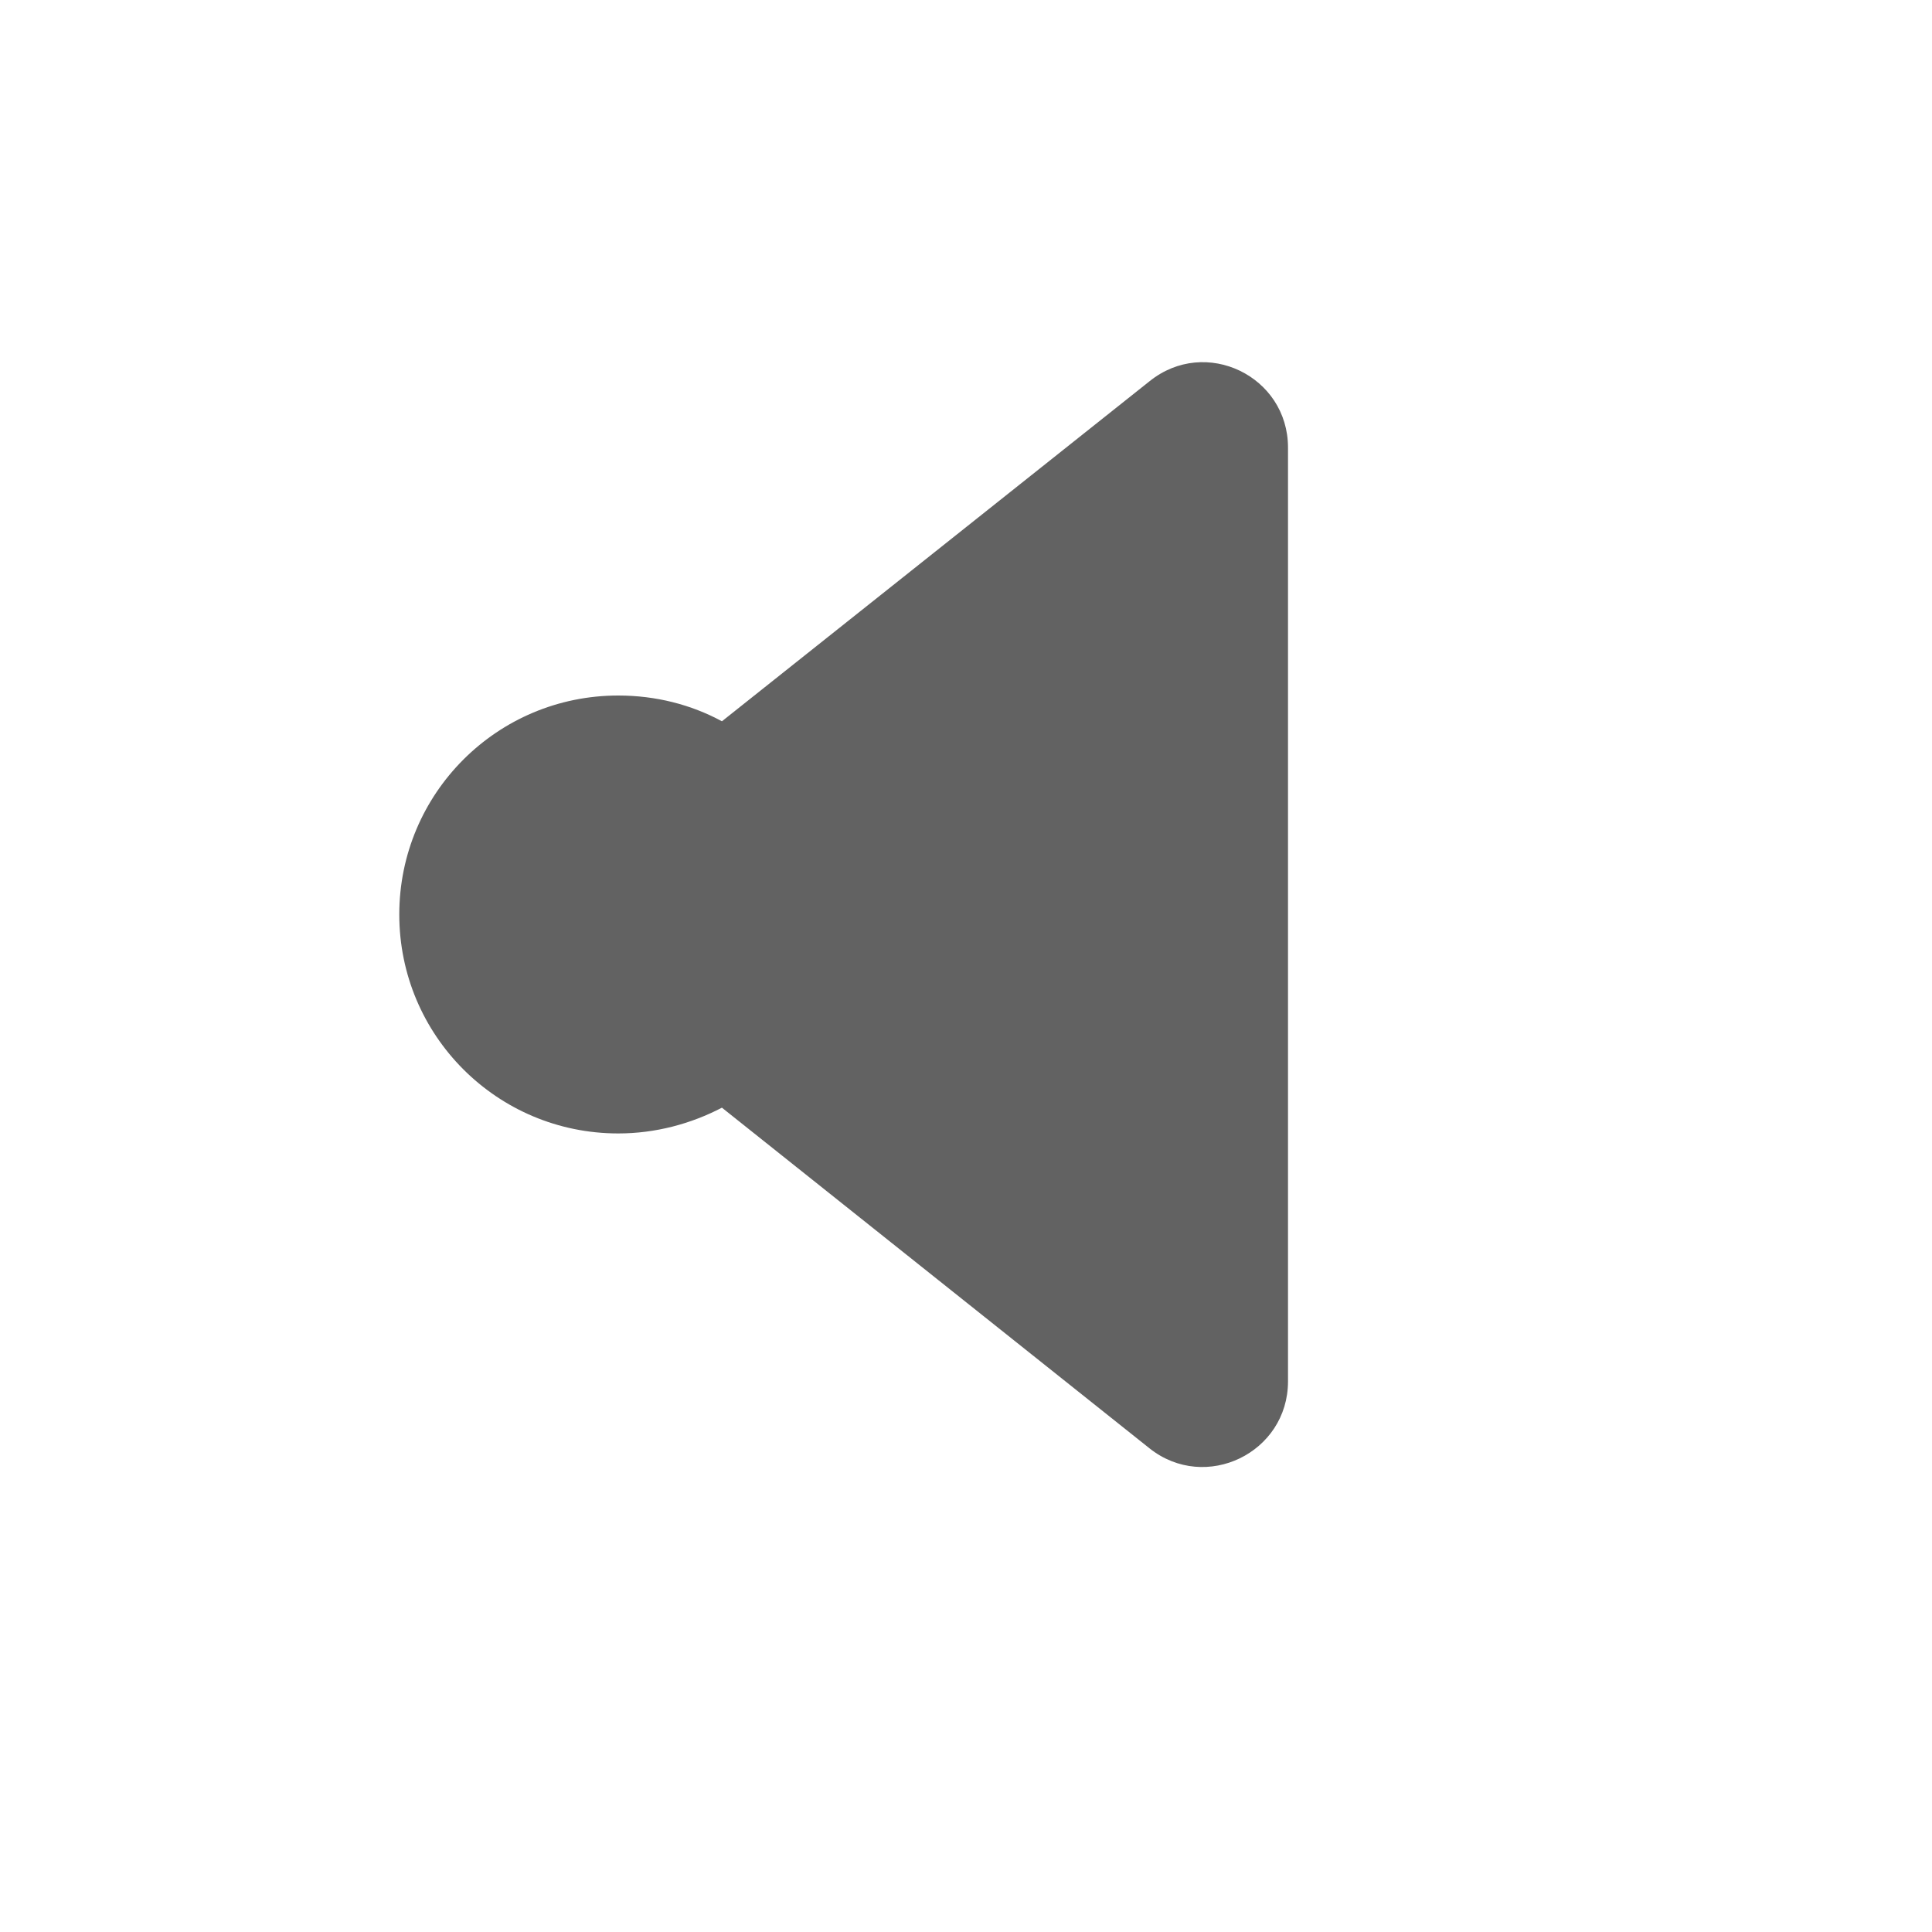
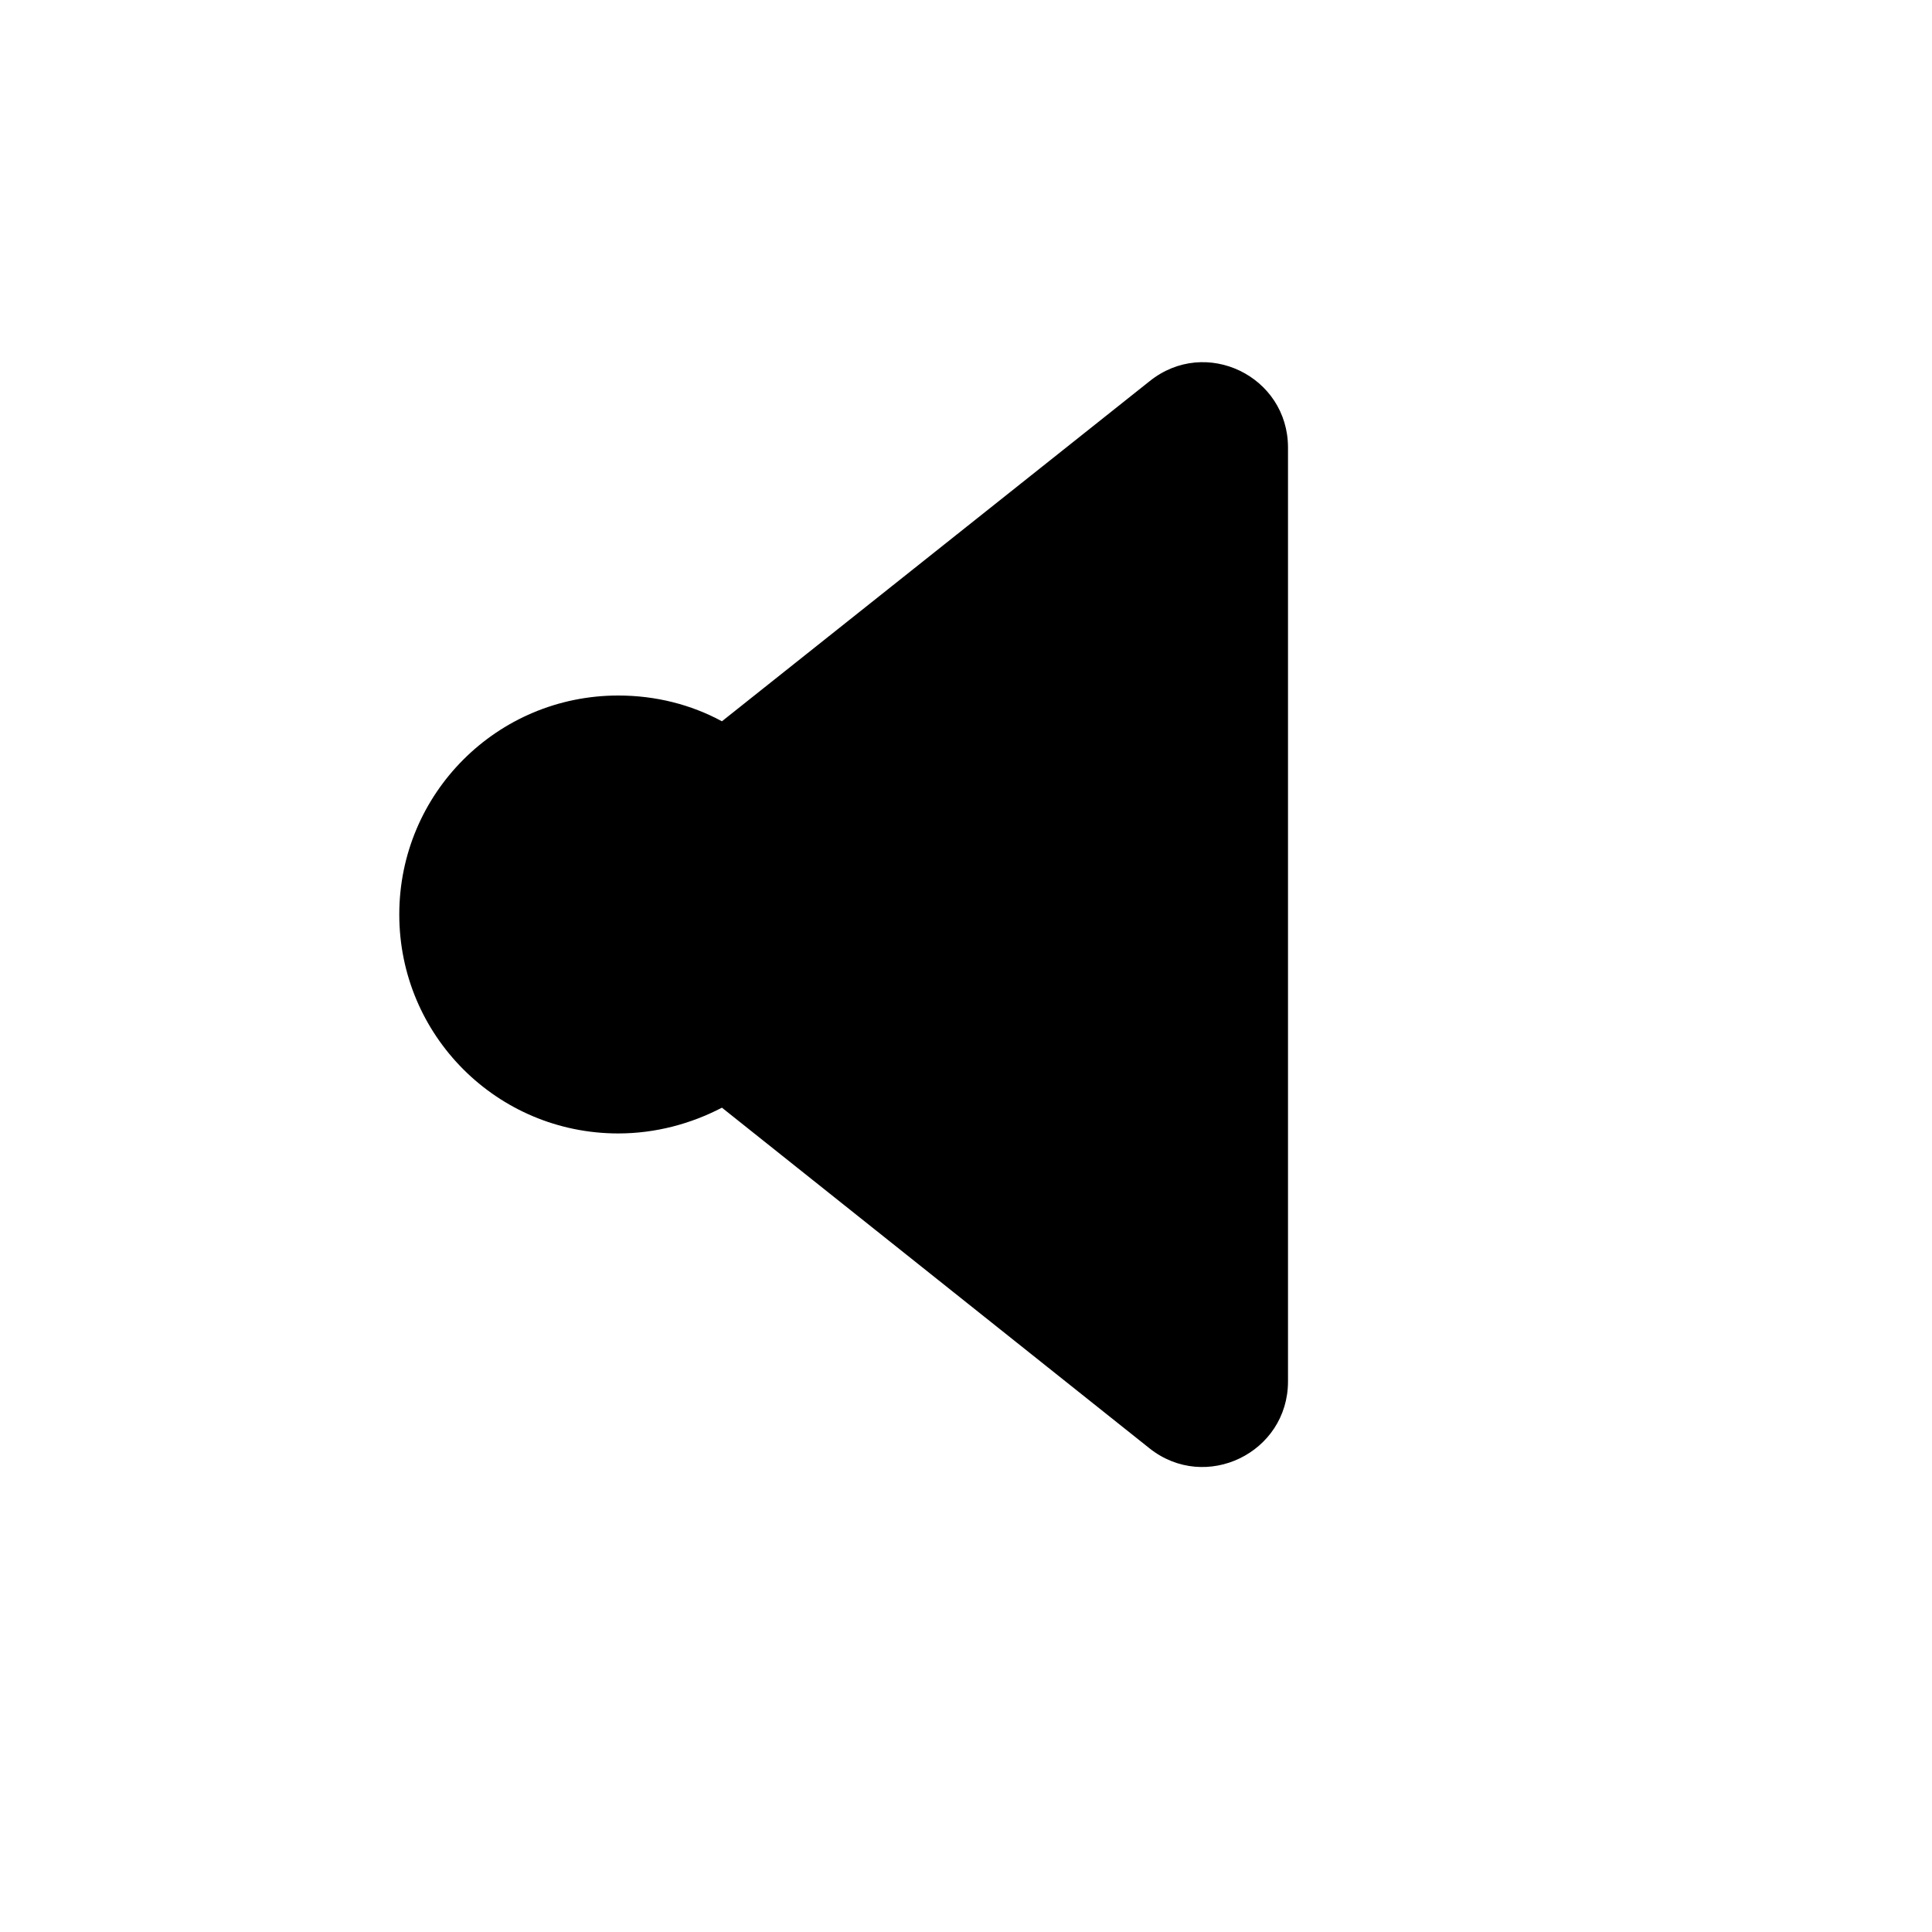
<svg xmlns="http://www.w3.org/2000/svg" version="1.1" id="Слой_1" x="0px" y="0px" viewBox="0 0 300 300" style="enable-background:new 0 0 300 300;" xml:space="preserve">
-   <style type="text/css">
- 	.st0{fill:#626262;}
- </style>
  <g>
    <path class="st0" d="M178.5,59.2L112.1,112c-4.8-2.6-10.3-4-16.1-4c-18.8,0-34,15.2-34,34s15.2,34,34,34c5.8,0,11.3-1.5,16.1-4   l66.4,52.9c8.7,6.9,21.5,0.7,21.5-10.4v-145C200,58.4,187.2,52.2,178.5,59.2z" />
  </g>
</svg>
